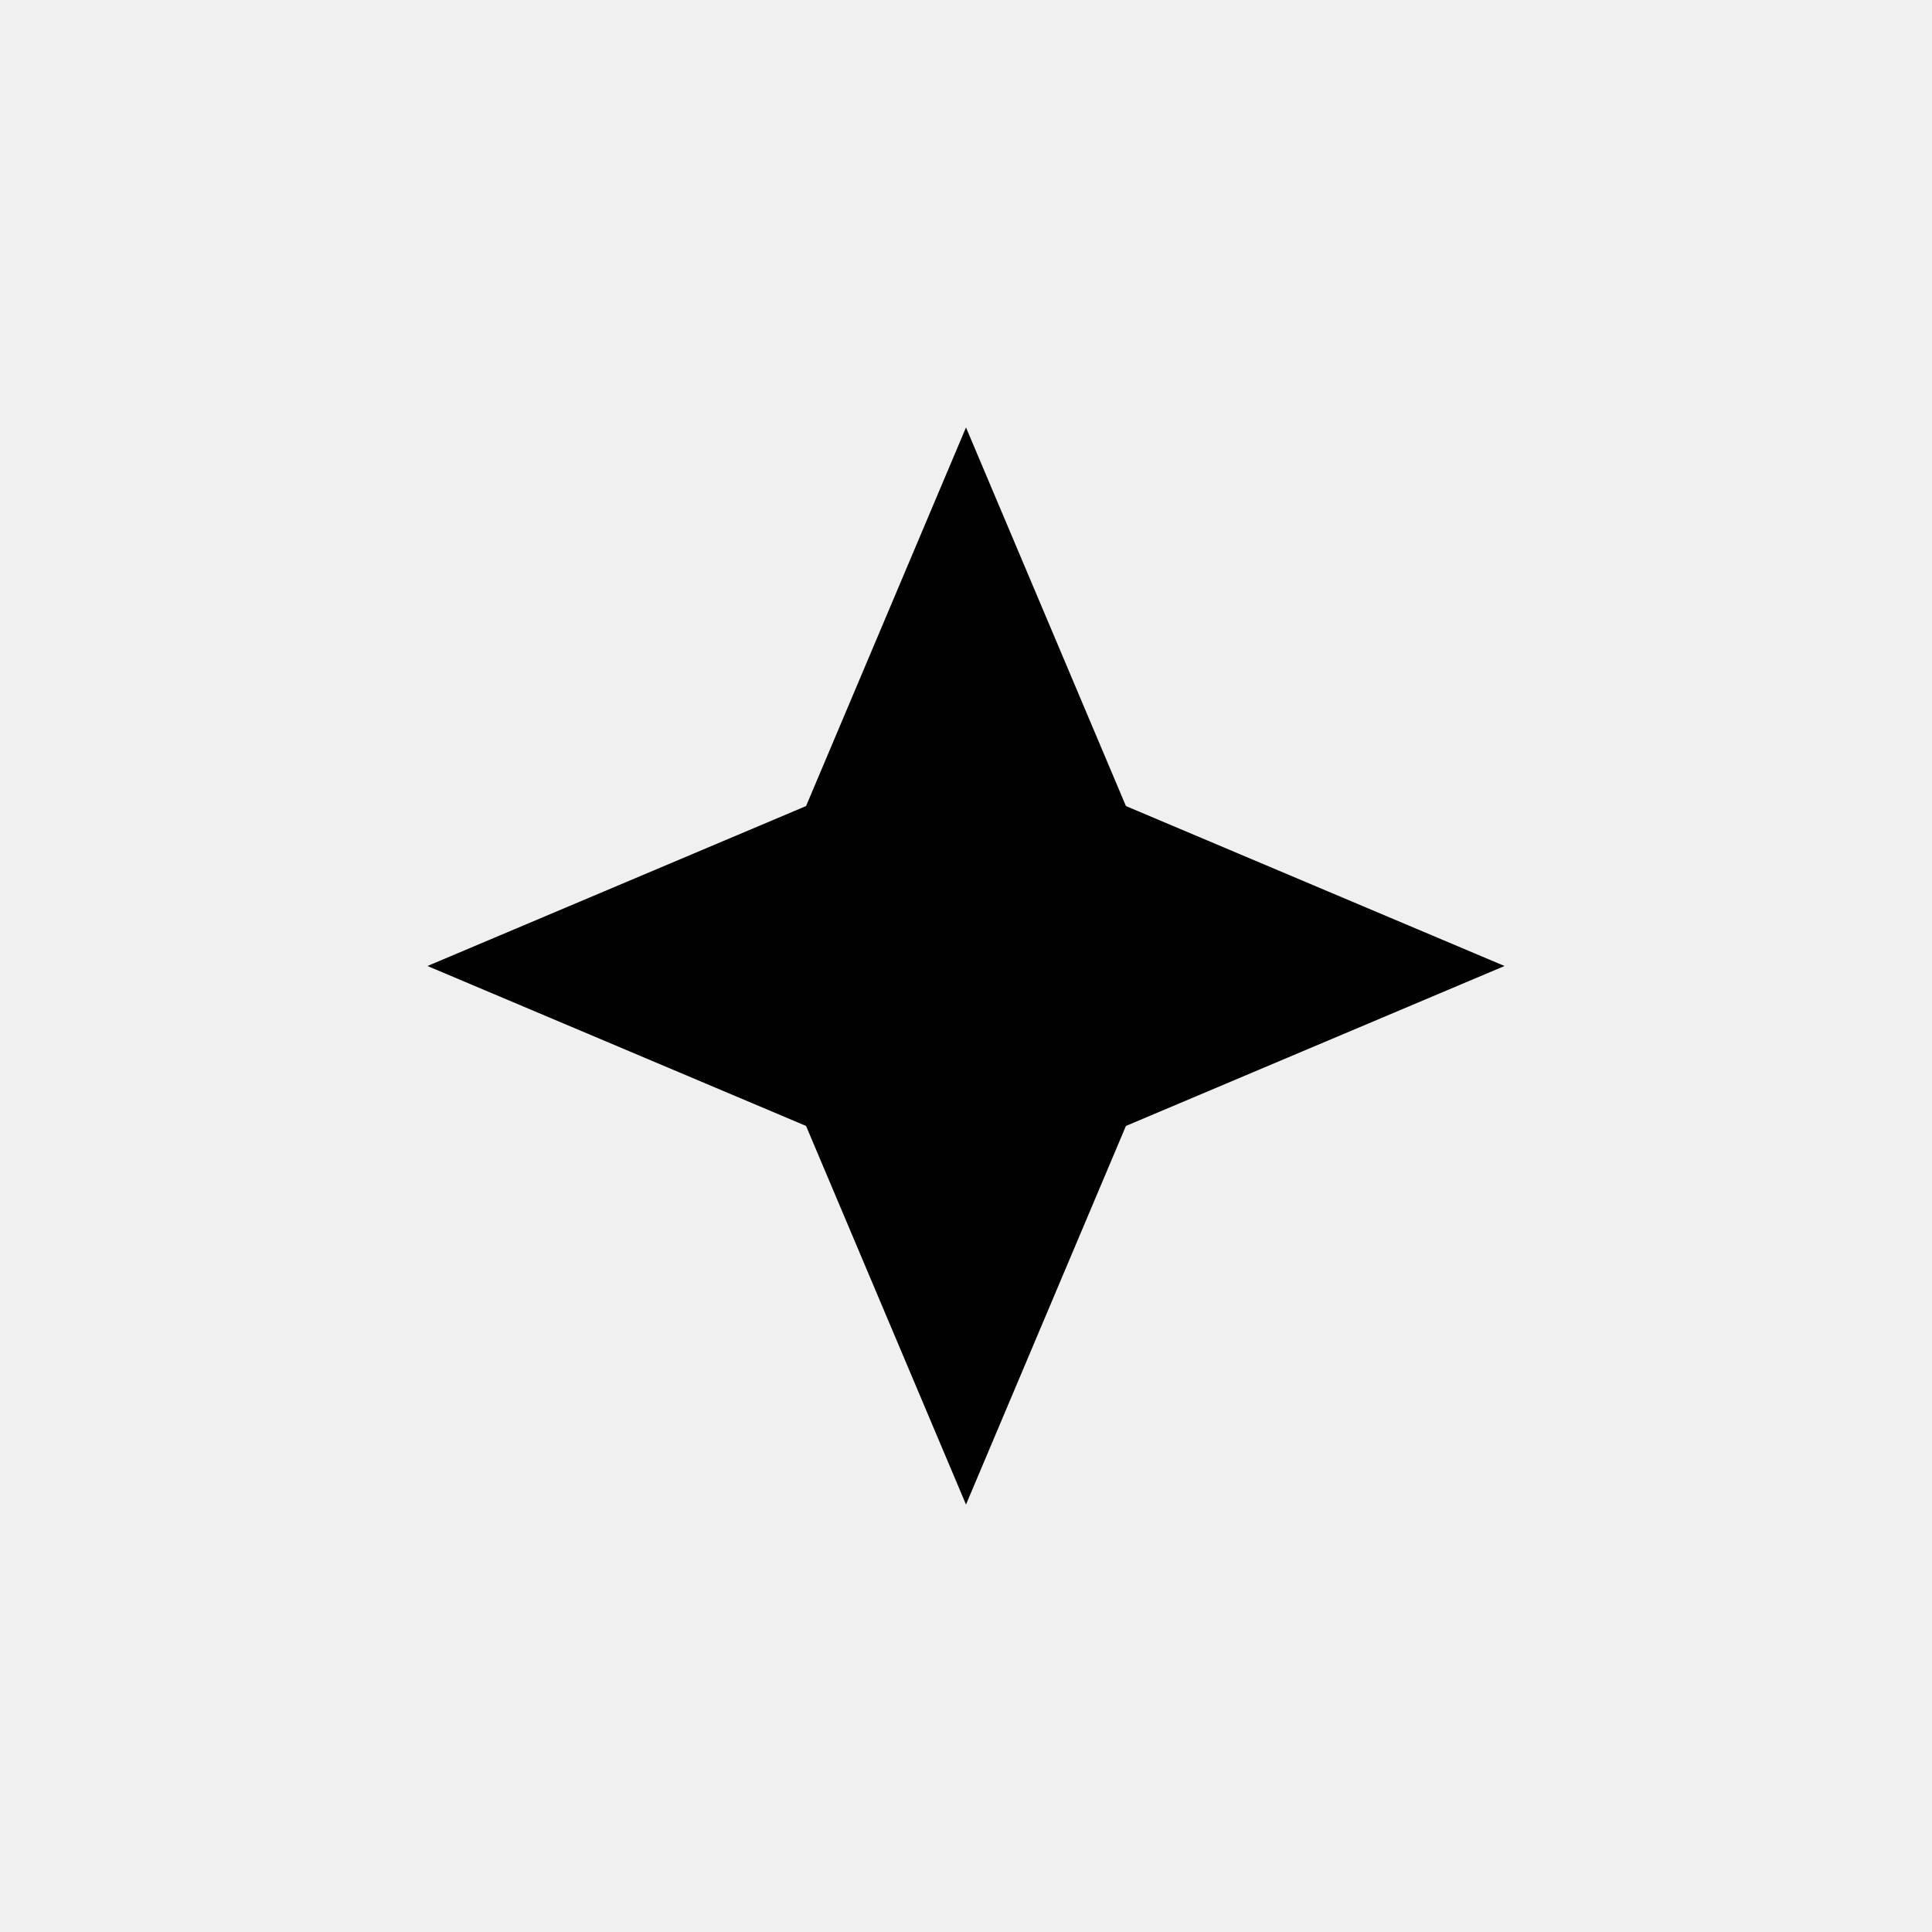
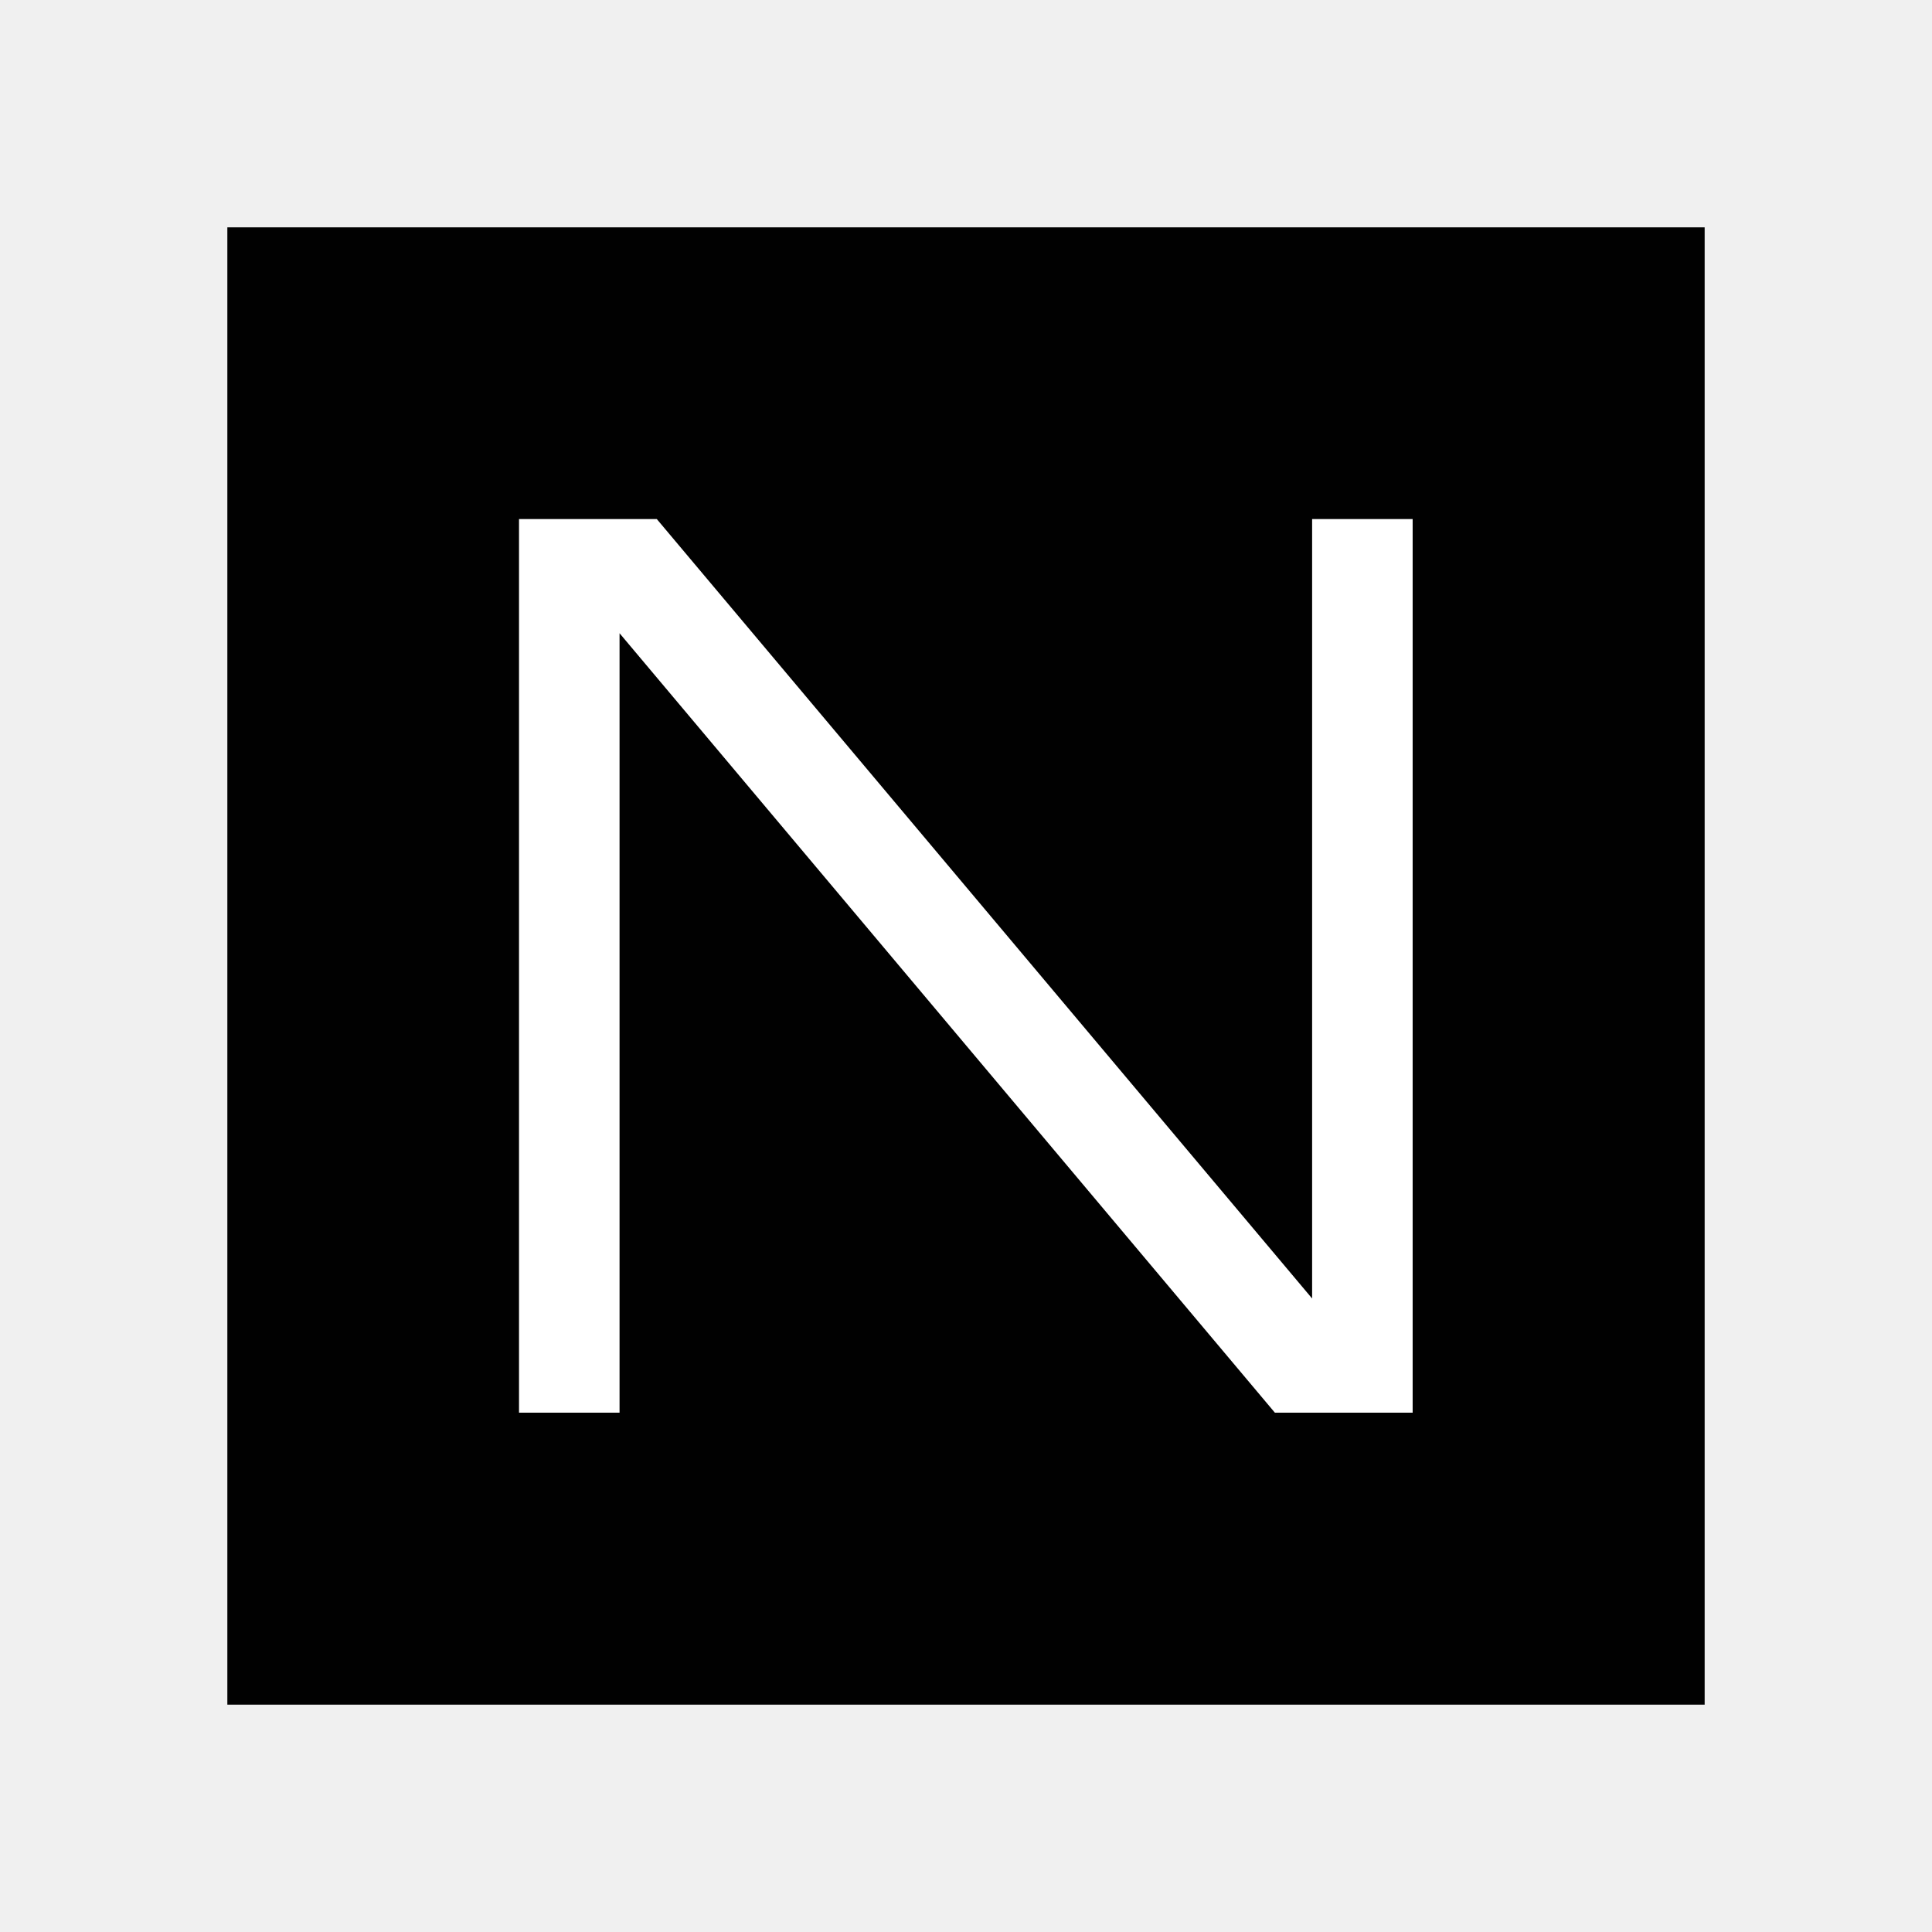
<svg xmlns="http://www.w3.org/2000/svg" width="2048" height="2048" viewBox="0 0 2048 2048" fill="none">
-   <path d="M1024 453.126L1193.54 854.459L1594.87 1024L1193.54 1193.54L1024 1594.87L854.459 1193.54L453.126 1024L854.459 854.459L1024 453.126Z" fill="#010101" />
+   <rect x="241" y="241.001" width="1566" height="1566" fill="#010101" />
+   <path d="M550.178 1497.5V550.21H696.218L1390.9 1376.46V550.21H1497.47V1497.5H1351.43L656.748 671.253V1497.5H550.178Z" fill="white" />
</svg>
